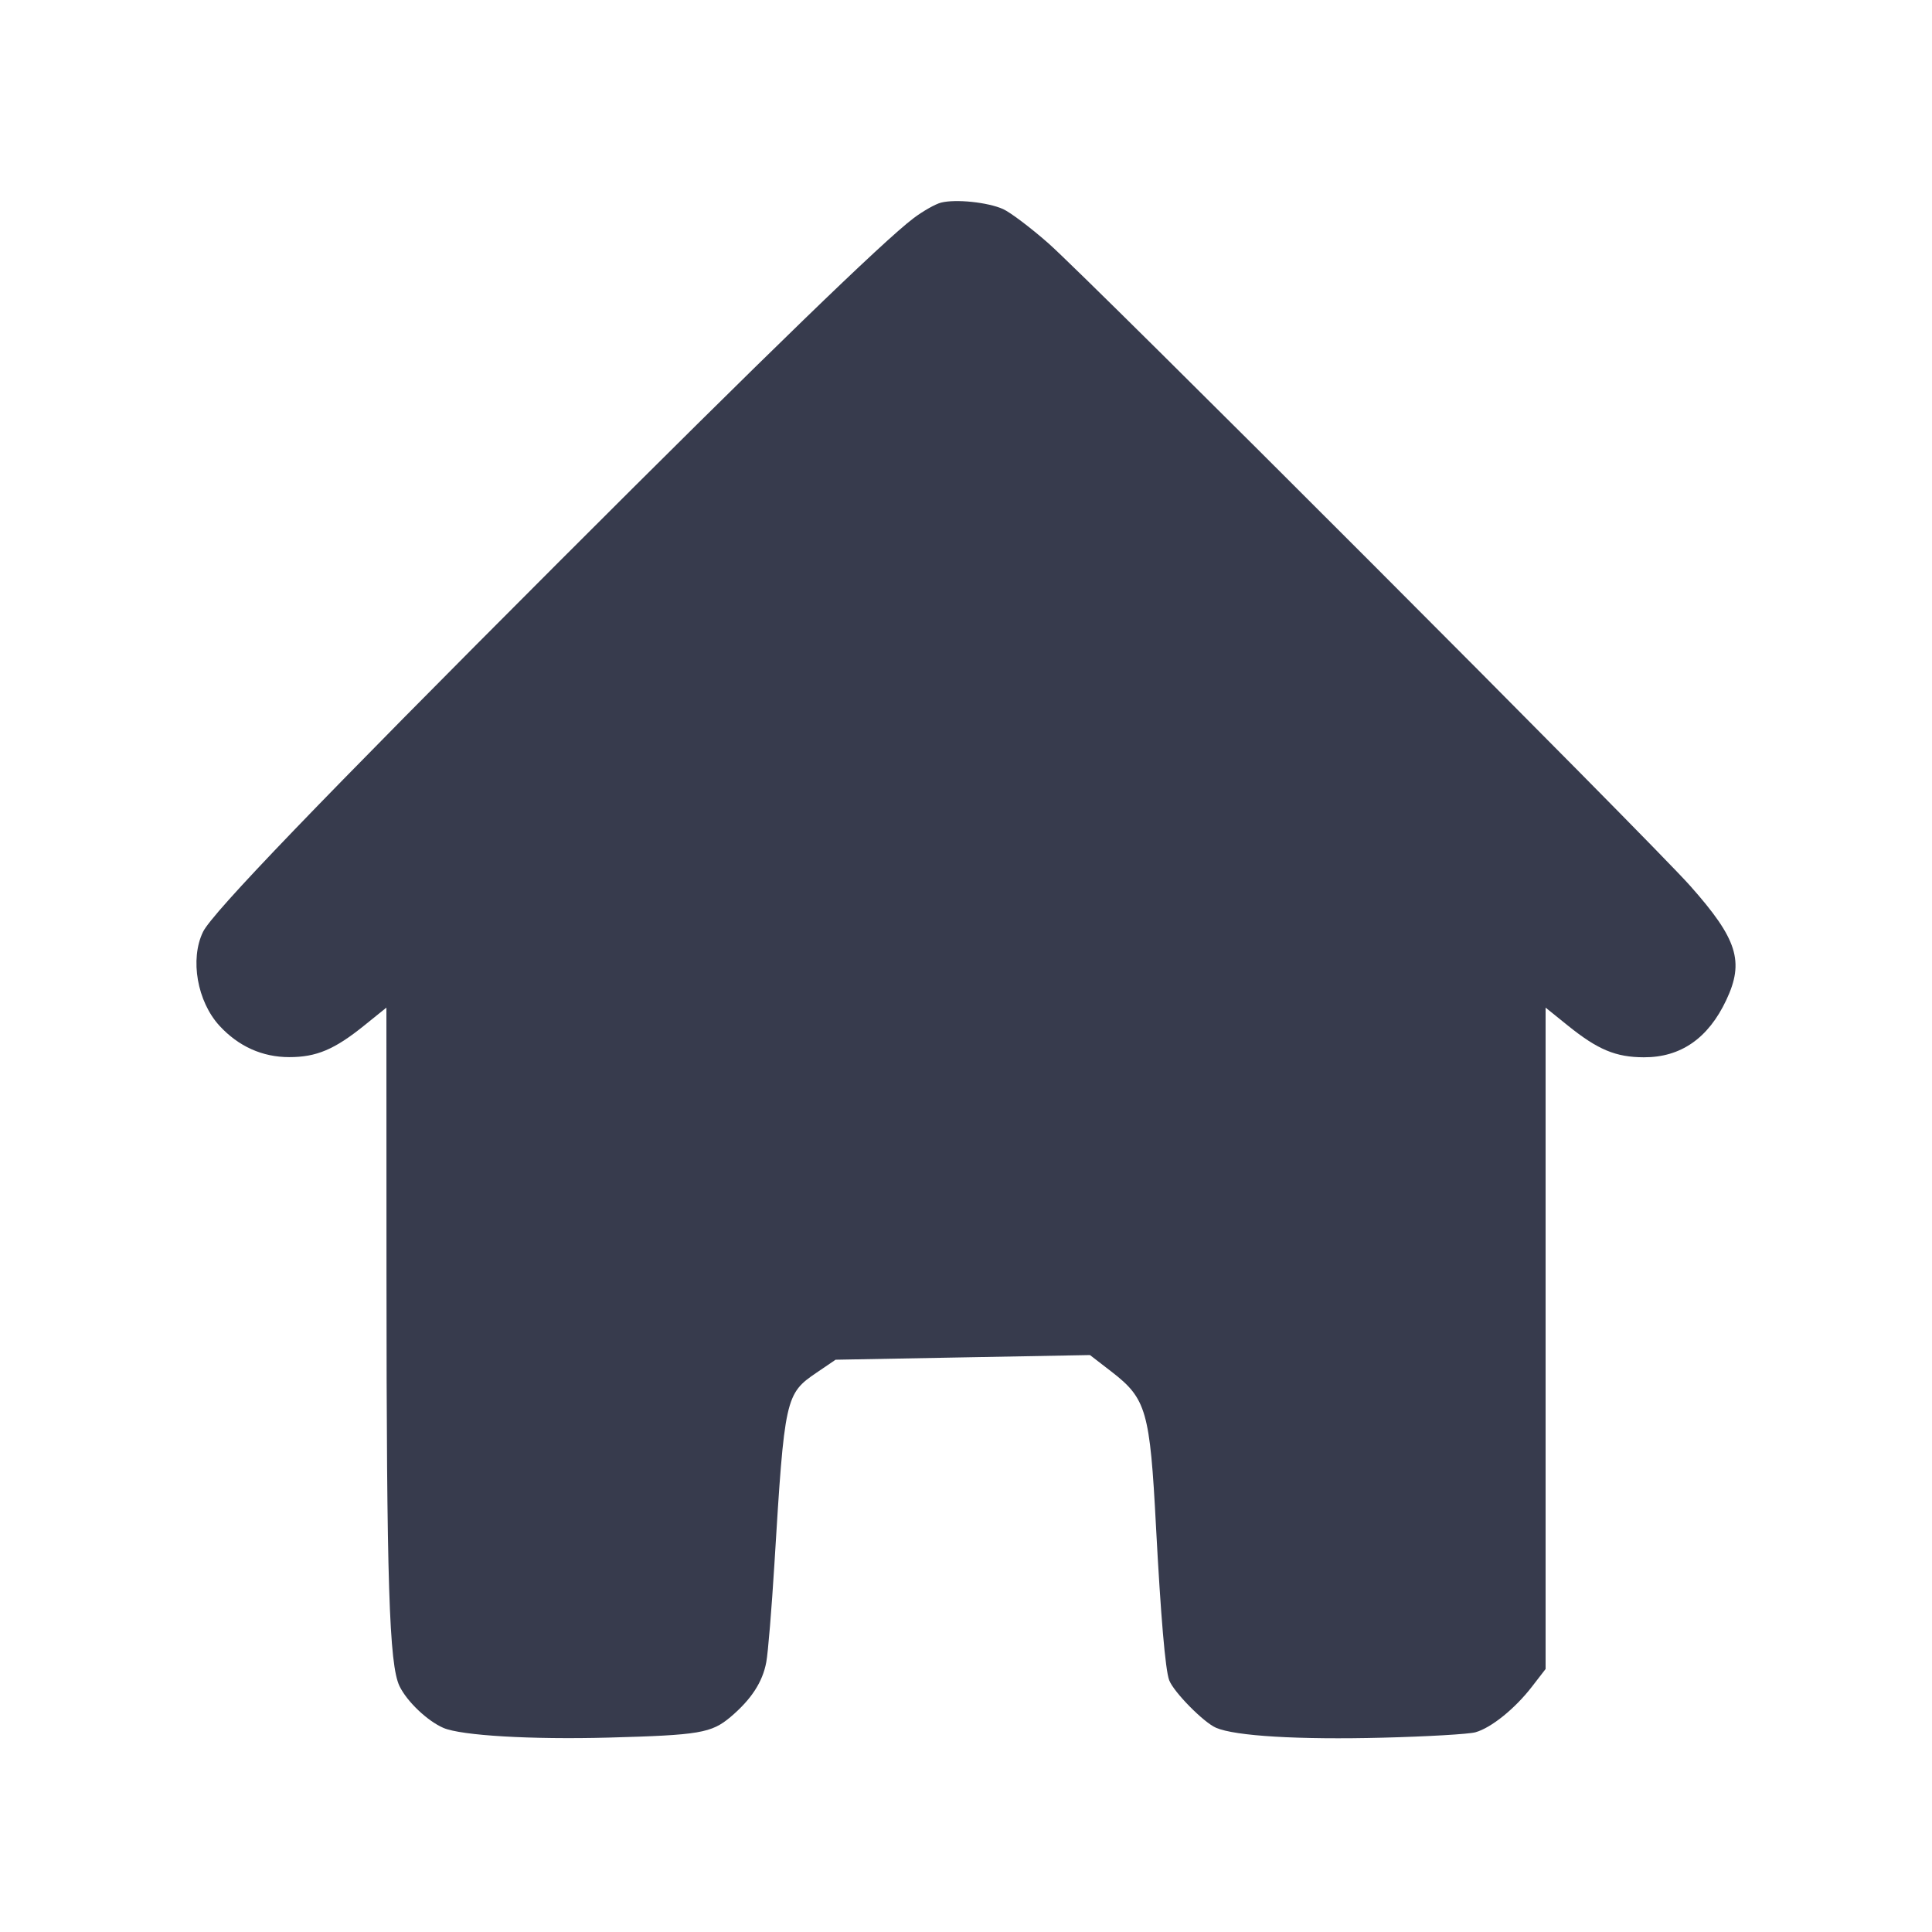
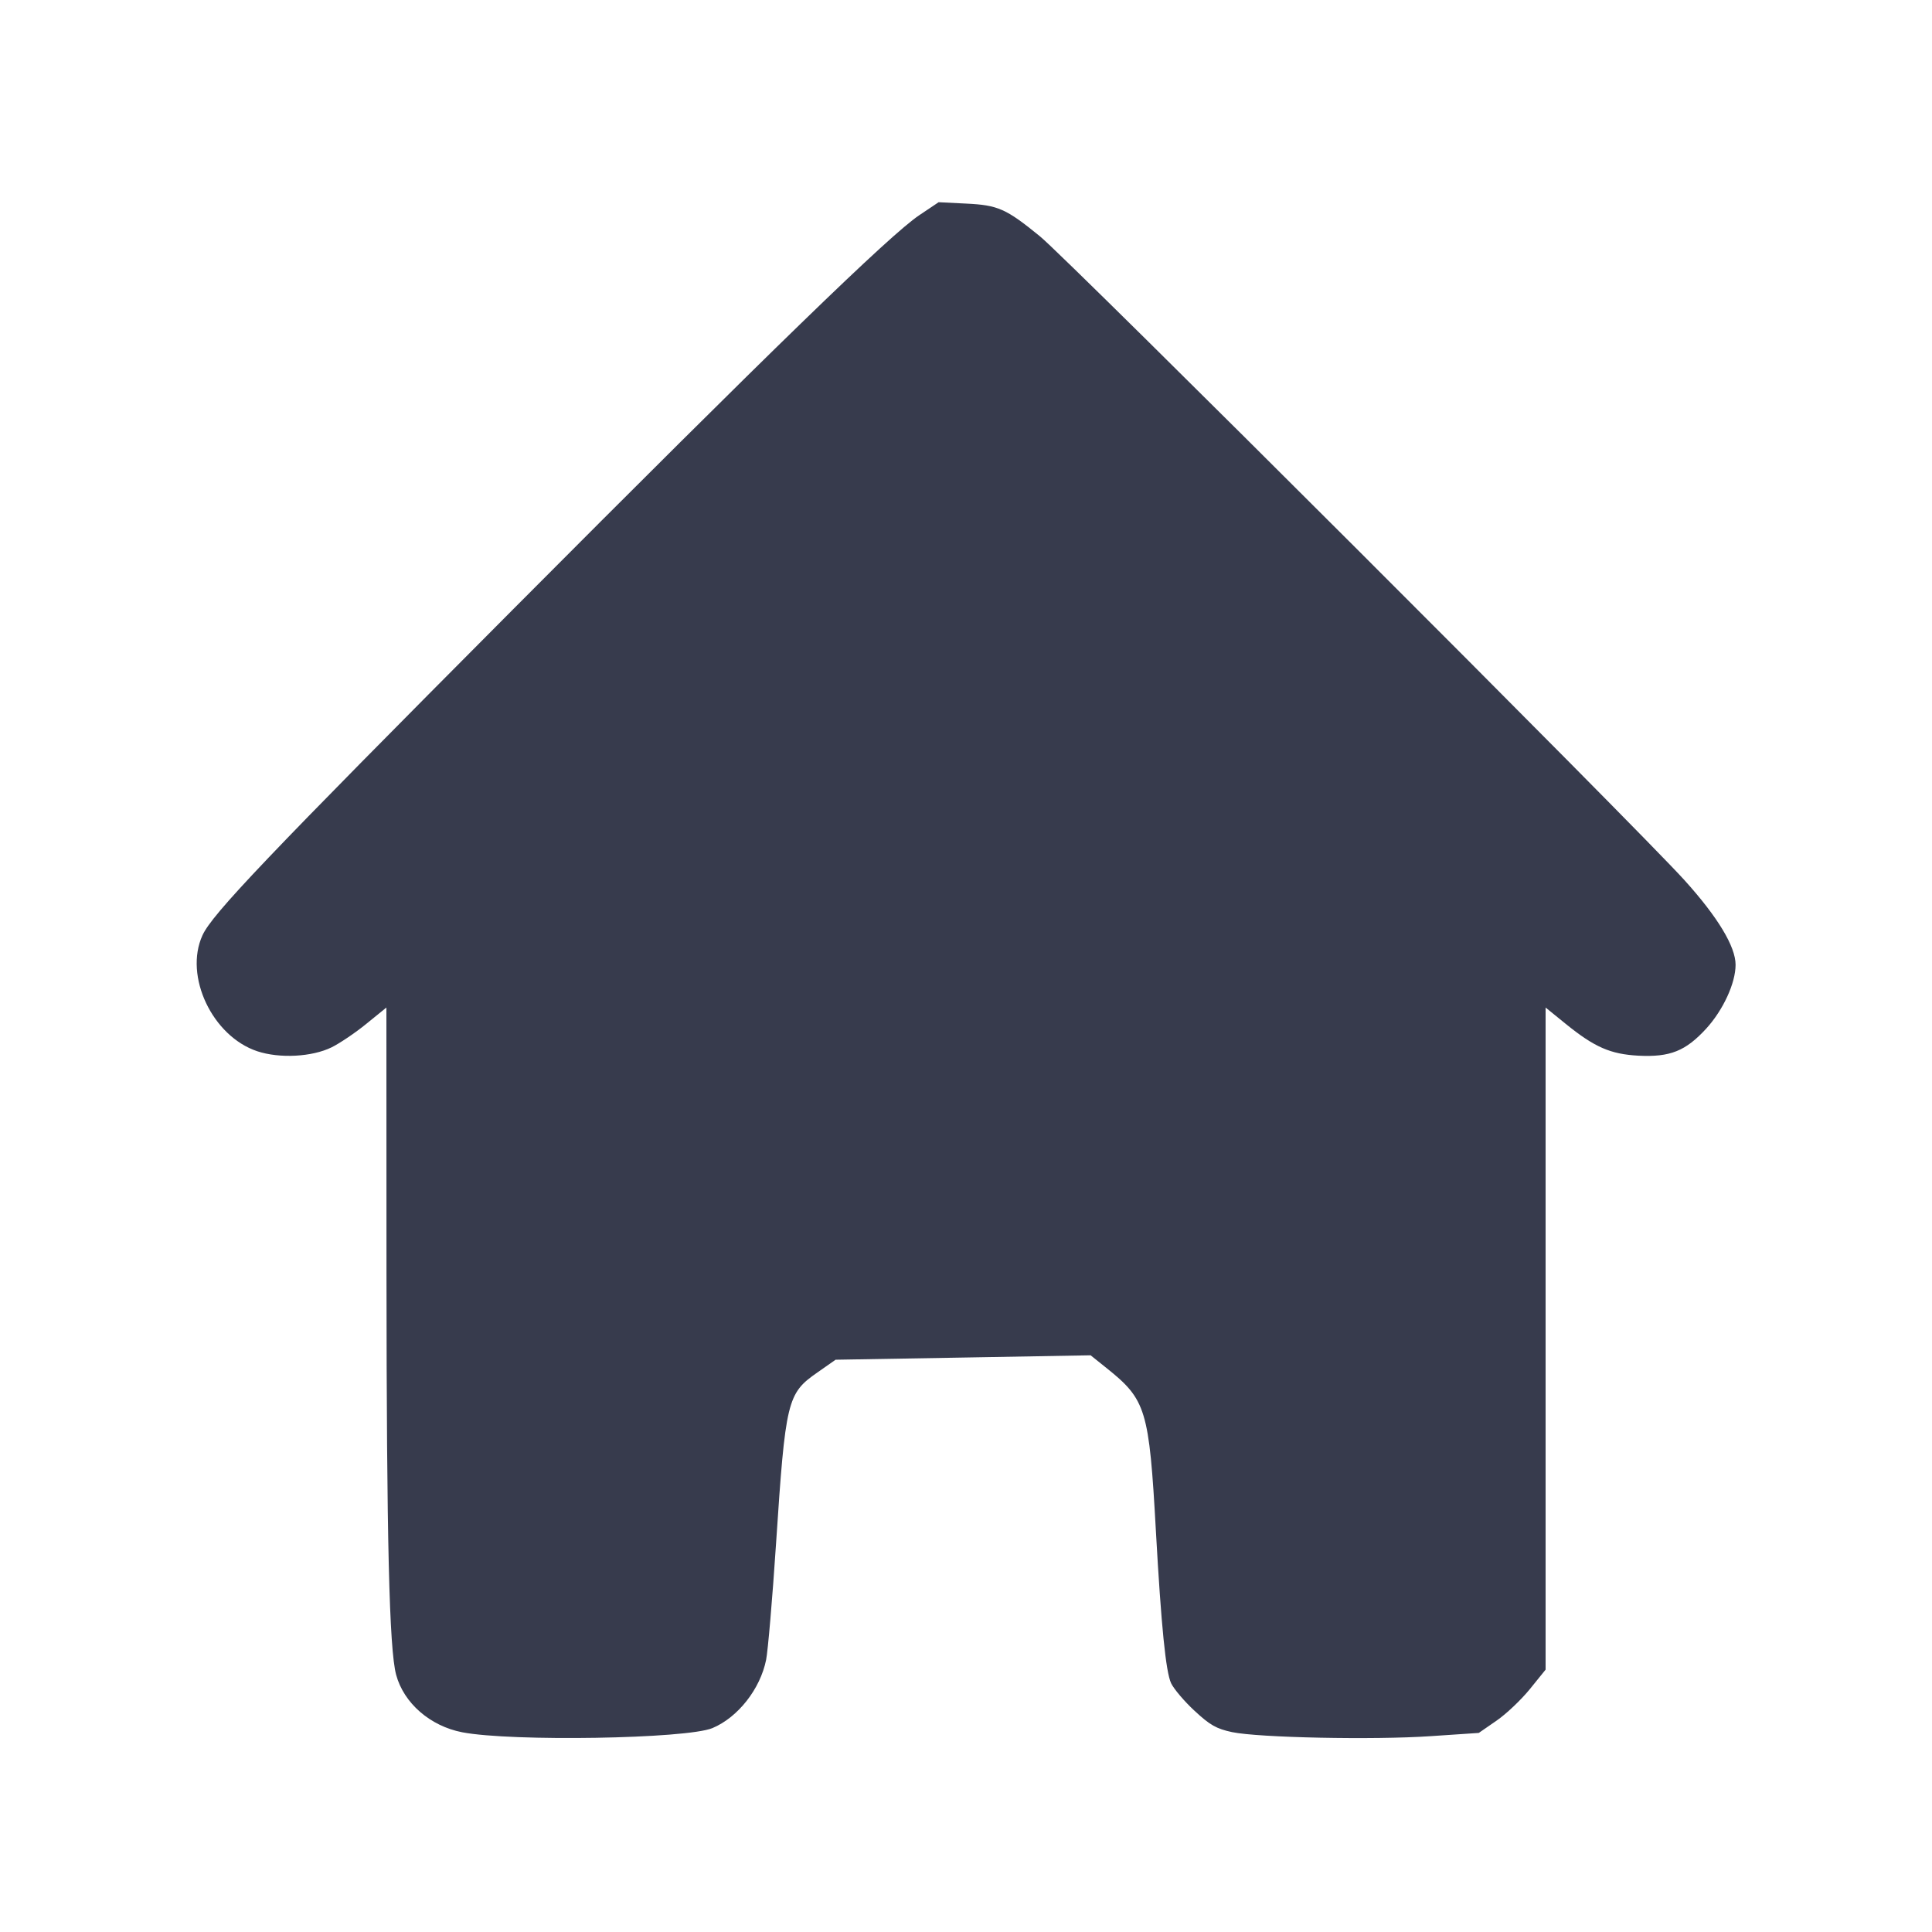
<svg xmlns="http://www.w3.org/2000/svg" width="24" height="24" viewBox="0 0 24 24" fill="none">
-   <path d="M11.690 2.517 C 11.619 2.535,11.466 2.622,11.349 2.710 C 10.974 2.993,9.524 4.398,6.941 6.982 C 3.966 9.958,2.636 11.340,2.522 11.576 C 2.357 11.916,2.450 12.442,2.727 12.743 C 2.963 12.999,3.259 13.132,3.593 13.132 C 3.931 13.132,4.156 13.037,4.526 12.738 L 4.800 12.517 4.801 15.848 C 4.802 19.666,4.834 20.679,4.963 20.946 C 5.056 21.138,5.310 21.379,5.509 21.465 C 5.731 21.560,6.598 21.611,7.560 21.585 C 8.693 21.554,8.837 21.529,9.076 21.328 C 9.332 21.111,9.473 20.896,9.519 20.648 C 9.541 20.531,9.586 19.982,9.620 19.428 C 9.746 17.361,9.756 17.314,10.146 17.050 L 10.380 16.891 11.960 16.862 L 13.540 16.833 13.808 17.040 C 14.241 17.374,14.285 17.528,14.360 18.960 C 14.420 20.087,14.476 20.744,14.524 20.872 C 14.579 21.018,14.951 21.396,15.106 21.463 C 15.343 21.566,16.132 21.613,17.180 21.586 C 17.730 21.572,18.247 21.542,18.328 21.519 C 18.525 21.464,18.820 21.225,19.030 20.953 L 19.200 20.733 19.200 16.625 L 19.200 12.517 19.474 12.738 C 19.847 13.039,20.070 13.133,20.420 13.134 C 20.878 13.136,21.220 12.899,21.444 12.424 C 21.671 11.944,21.584 11.666,20.995 11.003 C 20.501 10.446,13.522 3.459,13.020 3.019 C 12.800 2.826,12.548 2.636,12.460 2.597 C 12.270 2.512,11.872 2.471,11.690 2.517 " fill="#373B4D" stroke="none" fill-rule="evenodd" />
+   <path d="M11.420 2.673 C 11.056 2.916,9.563 4.366,6.358 7.585 C 3.302 10.655,2.635 11.356,2.515 11.619 C 2.284 12.126,2.638 12.873,3.196 13.059 C 3.474 13.151,3.875 13.130,4.120 13.010 C 4.219 12.961,4.413 12.831,4.550 12.719 L 4.800 12.516 4.801 15.828 C 4.803 19.135,4.835 20.485,4.921 20.805 C 5.016 21.157,5.344 21.442,5.742 21.519 C 6.358 21.637,8.528 21.601,8.850 21.467 C 9.166 21.335,9.444 20.982,9.517 20.619 C 9.539 20.510,9.595 19.862,9.640 19.180 C 9.758 17.395,9.779 17.310,10.153 17.050 L 10.380 16.891 11.964 16.864 L 13.548 16.836 13.744 16.993 C 14.238 17.388,14.275 17.507,14.359 19.020 C 14.425 20.203,14.482 20.769,14.548 20.910 C 14.582 20.981,14.713 21.136,14.840 21.253 C 15.032 21.431,15.110 21.475,15.305 21.517 C 15.634 21.586,17.065 21.616,17.775 21.567 L 18.370 21.527 18.590 21.375 C 18.711 21.292,18.897 21.115,19.005 20.982 L 19.200 20.741 19.200 16.629 L 19.200 12.516 19.450 12.719 C 19.808 13.009,20.005 13.095,20.352 13.114 C 20.747 13.134,20.939 13.057,21.196 12.777 C 21.406 12.546,21.560 12.213,21.560 11.985 C 21.560 11.759,21.341 11.395,20.927 10.936 C 20.350 10.295,13.270 3.222,12.919 2.936 C 12.497 2.592,12.399 2.548,12.000 2.529 L 11.660 2.512 11.420 2.673 " fill="#373B4D" stroke="none" fill-rule="evenodd" />
</svg>
